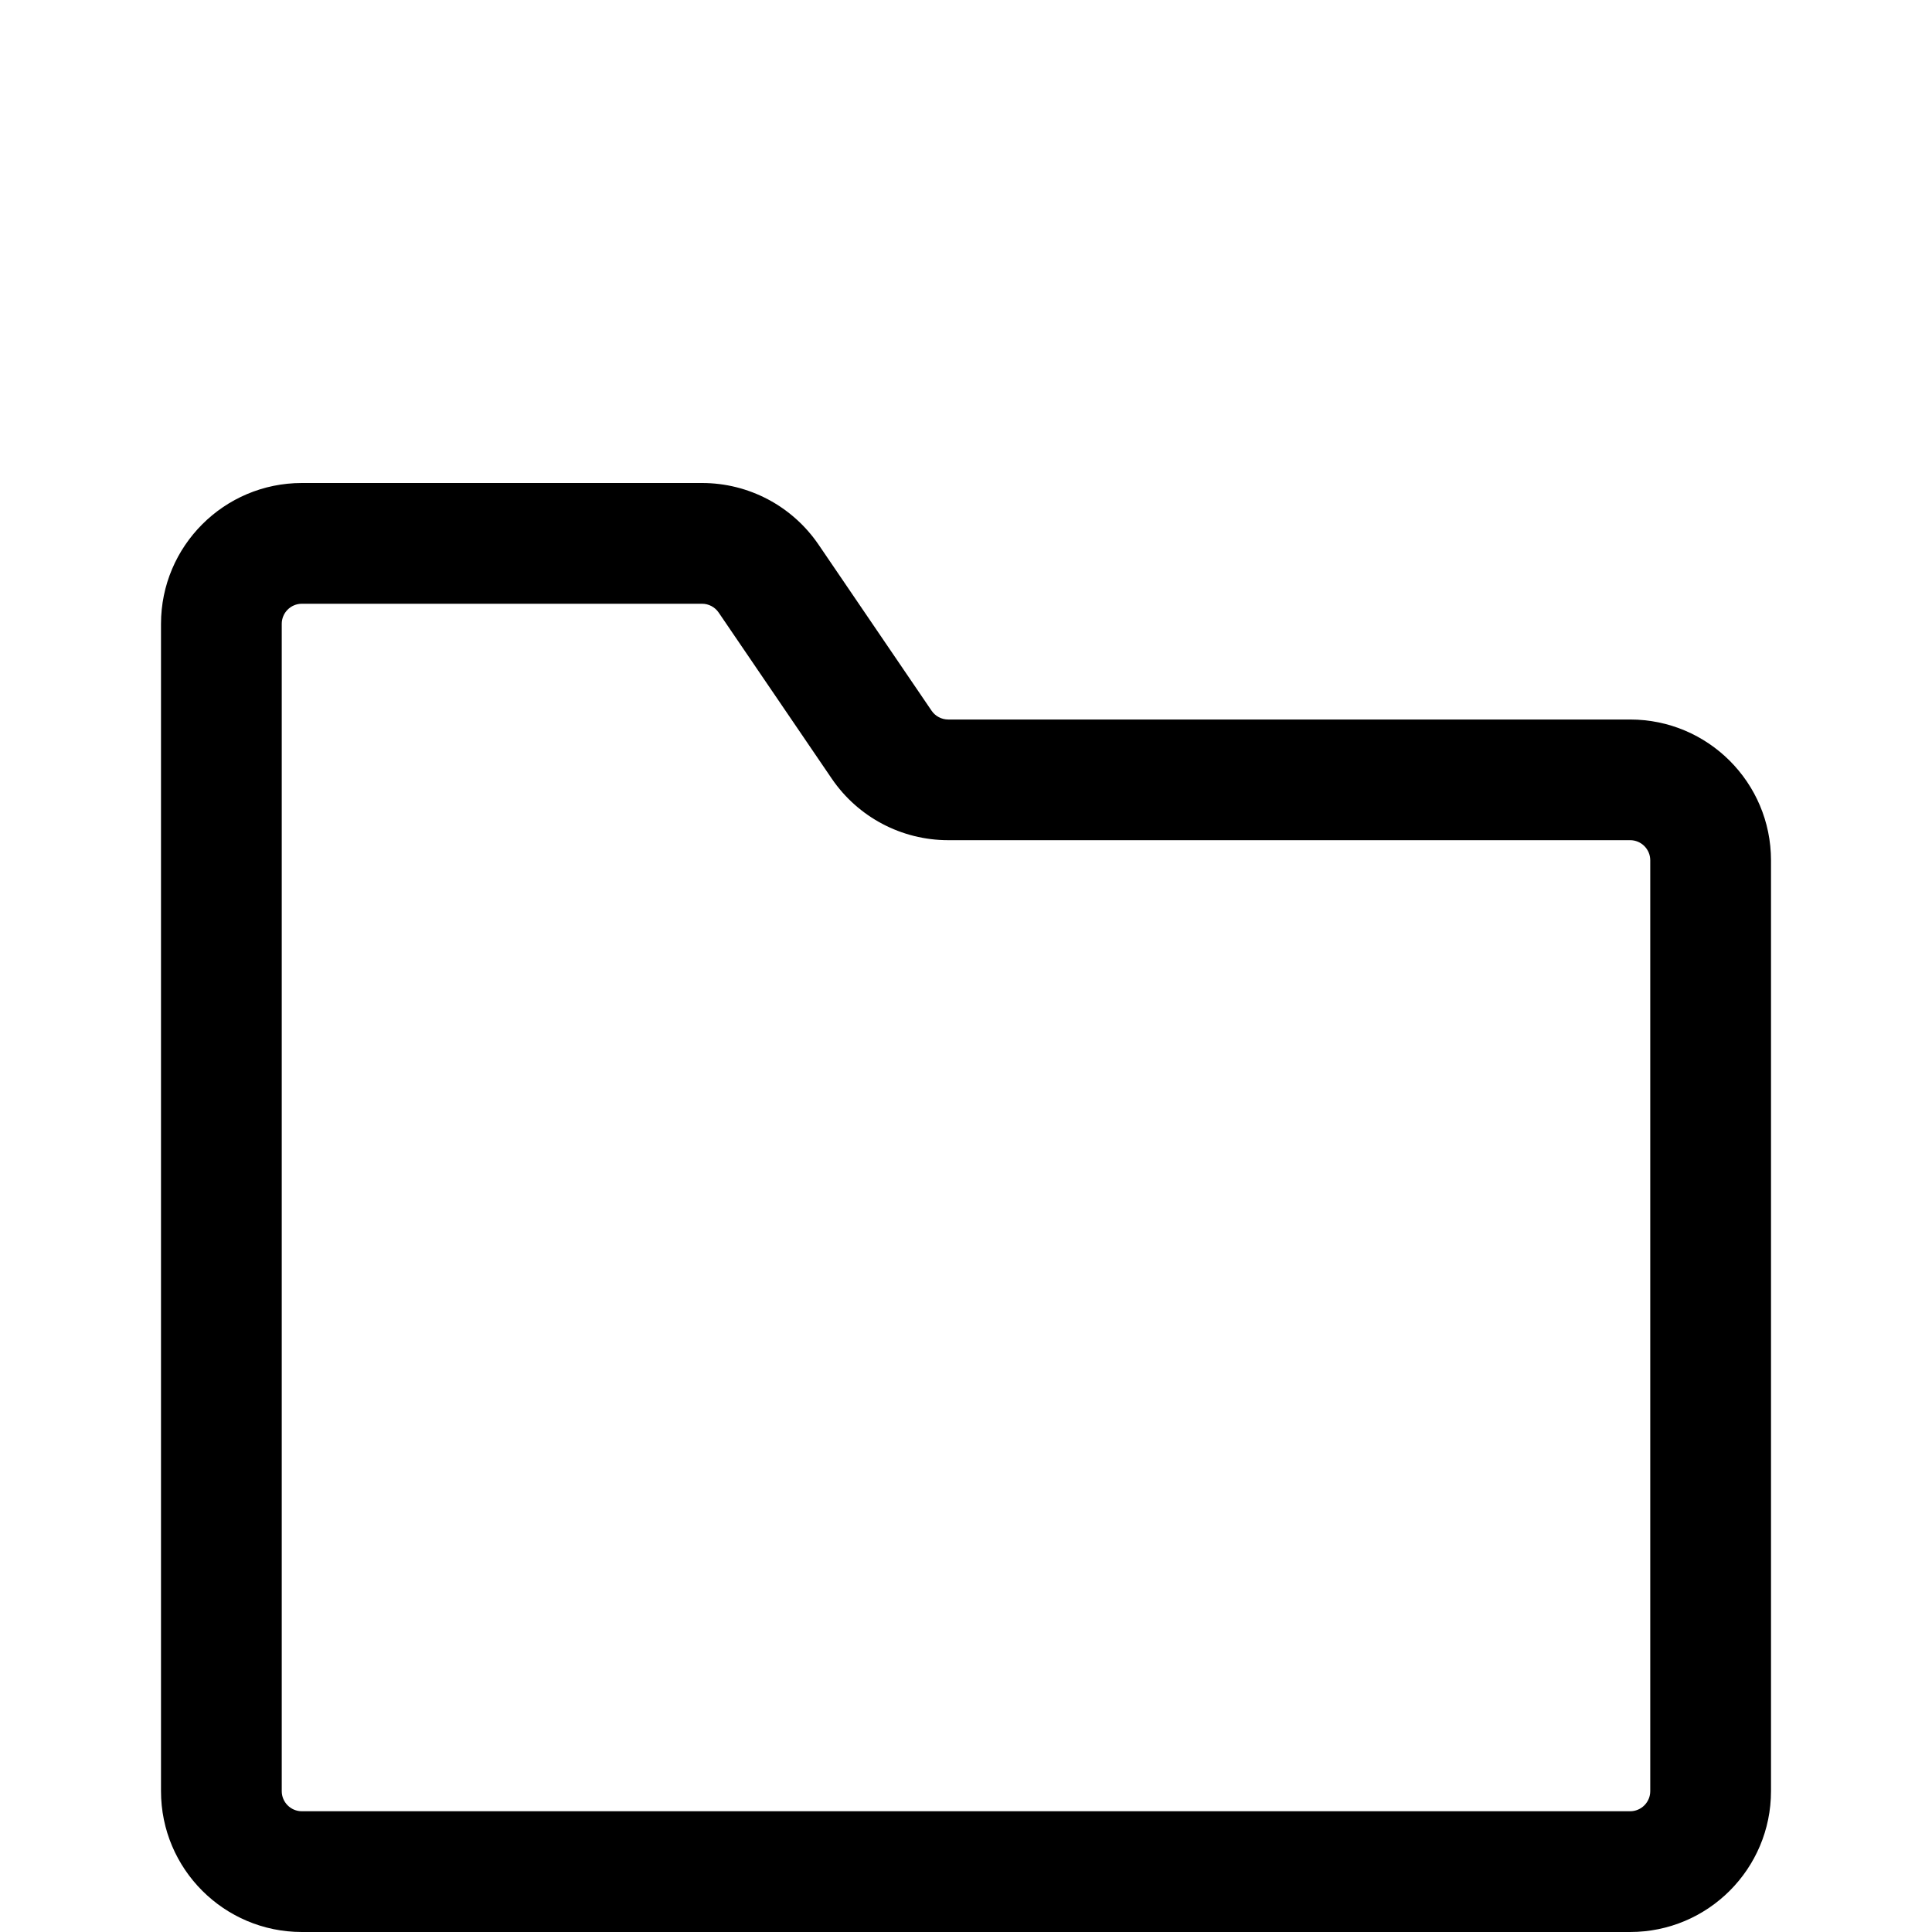
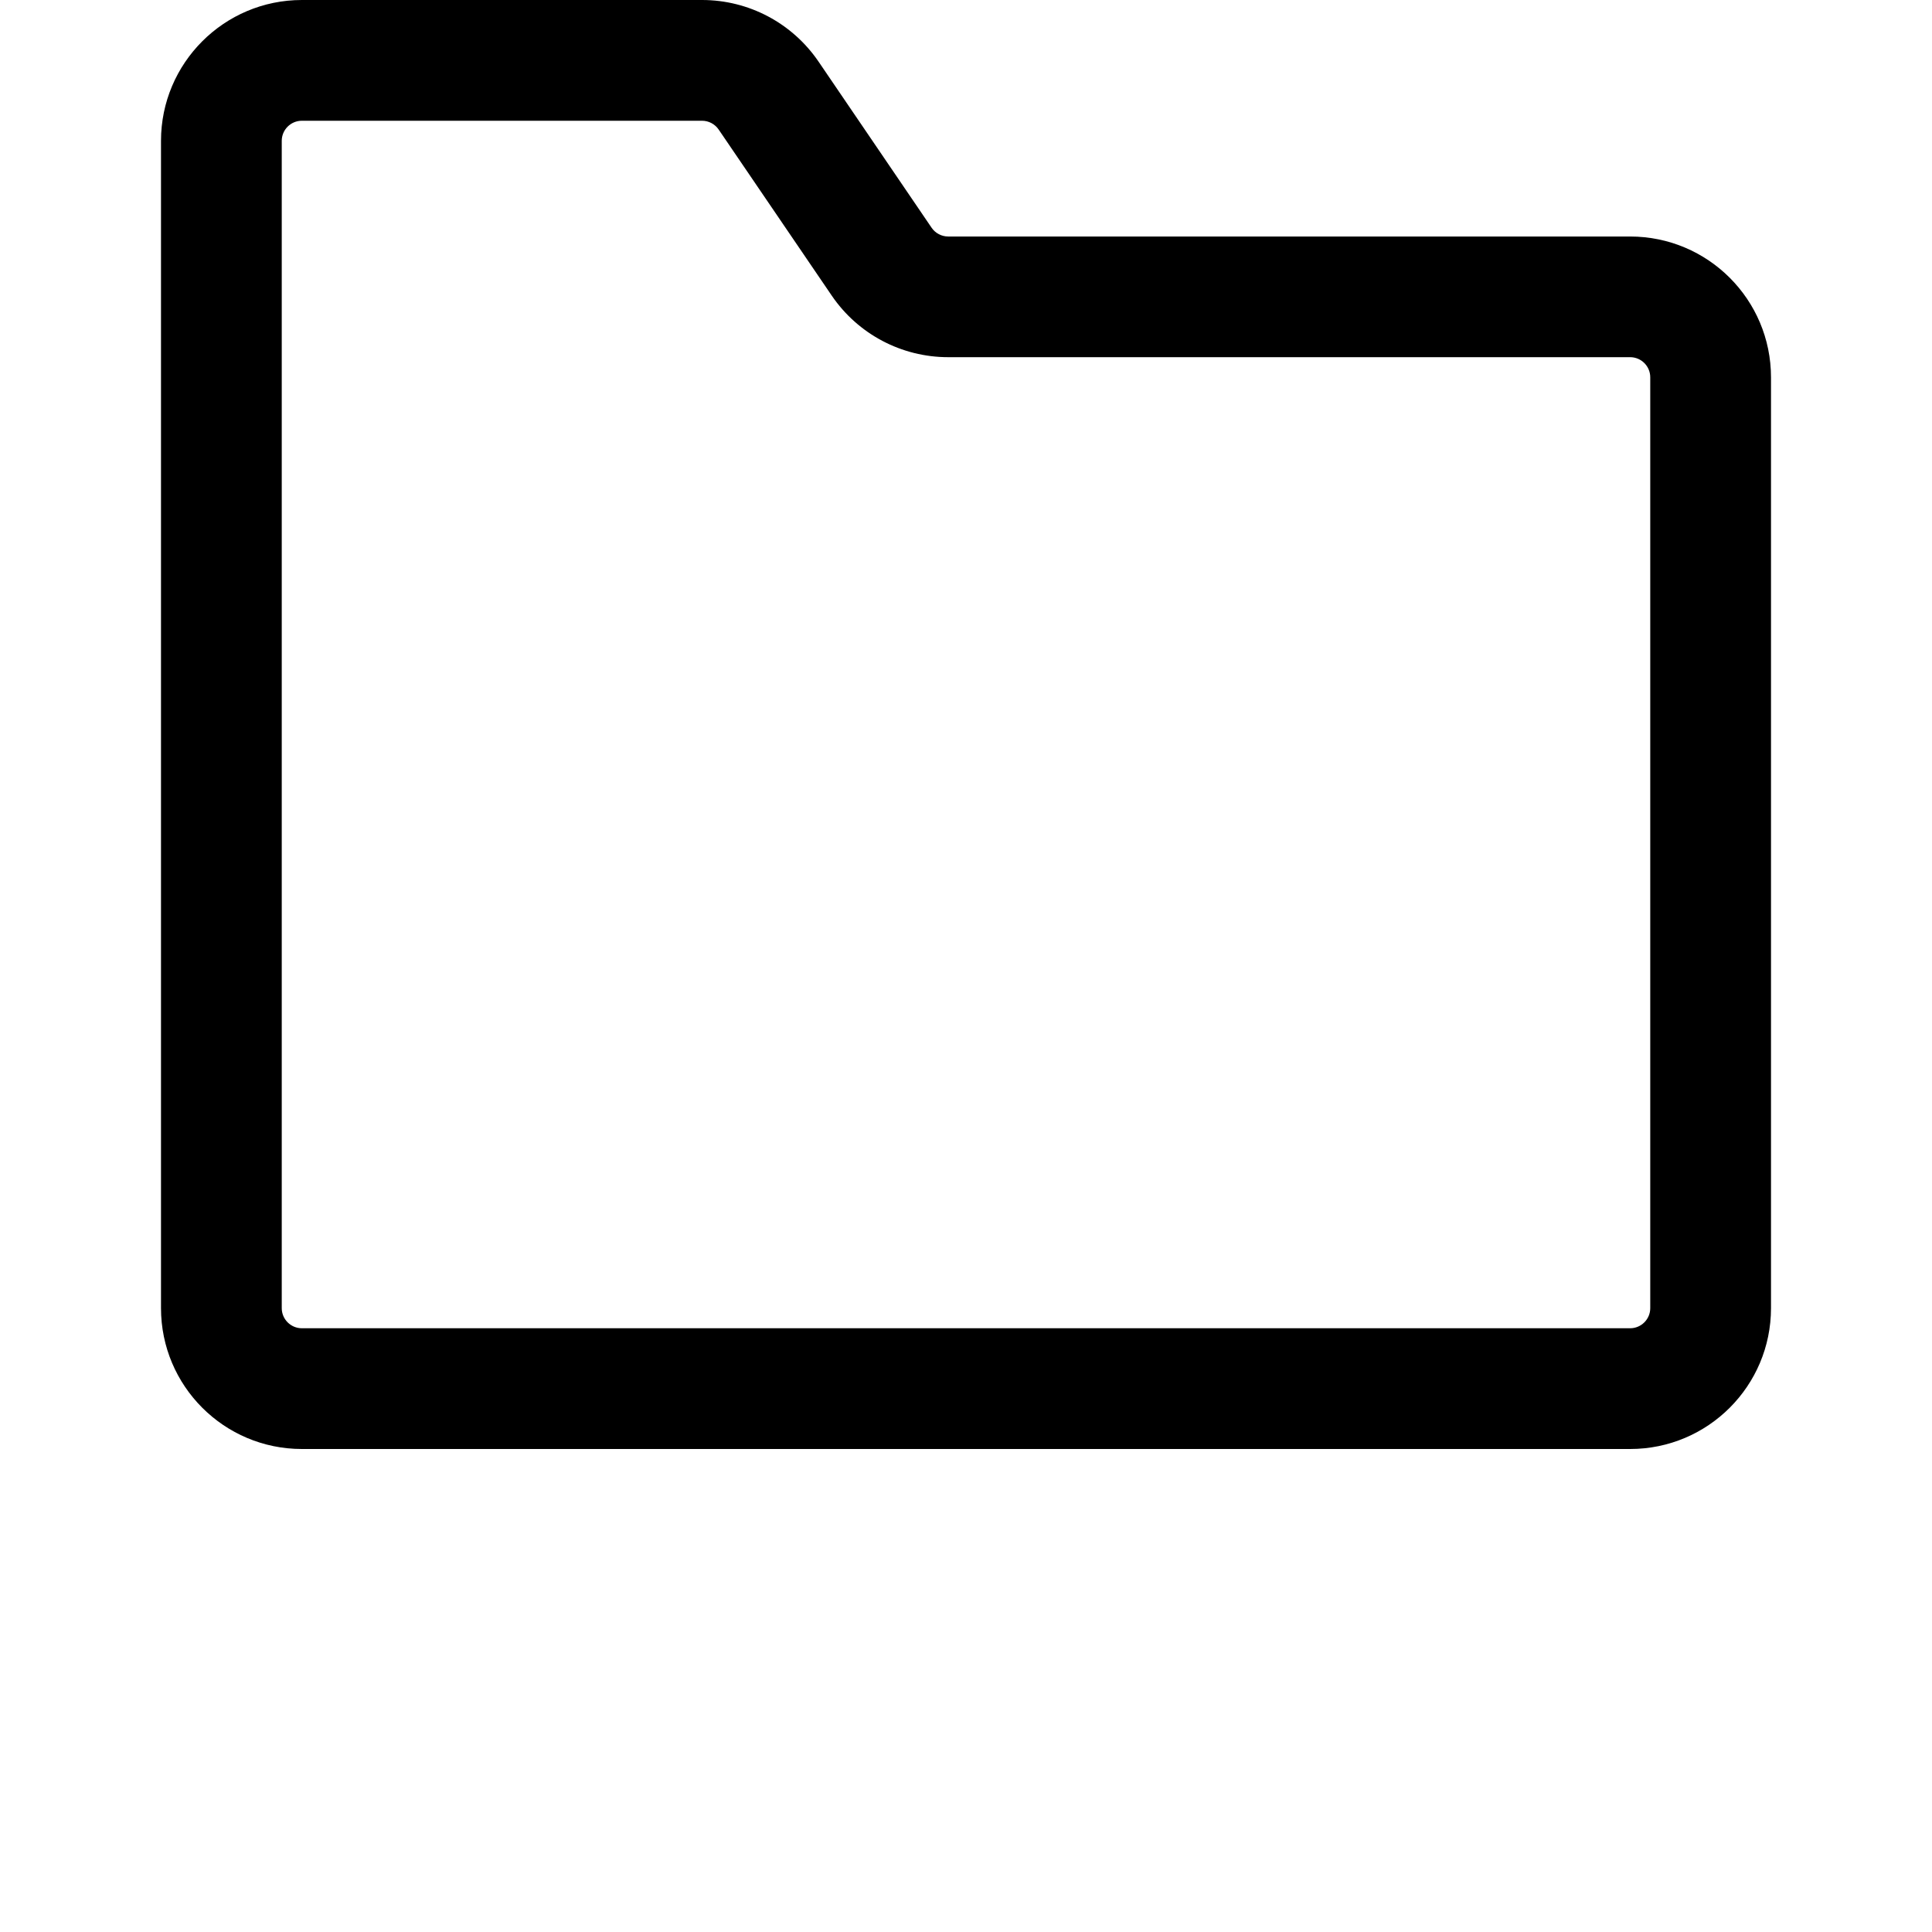
- <svg xmlns="http://www.w3.org/2000/svg" viewBox="0 -3 24 24" width="16" height="16">
+ <svg xmlns="http://www.w3.org/2000/svg" viewBox="0 3 24 24" width="16" height="16">
  <path fill-rule="evenodd" d="M3.75 4.5a.25.25 0 00-.25.25v14.5c0 .138.112.25.25.25h16.5a.25.25 0 00.25-.25V7.687a.25.25 0 00-.25-.25h-8.471a1.75 1.75 0 01-1.447-.765L8.928 4.61a.25.25 0 00-.208-.11H3.75zM2 4.75C2 3.784 2.784 3 3.75 3h4.971c.58 0 1.12.286 1.447.765l1.404 2.063a.25.25 0 00.207.11h8.471c.966 0 1.75.783 1.75 1.75V19.25A1.75 1.75 0 0120.25 21H3.75A1.75 1.75 0 012 19.25V4.75z" />
</svg>
